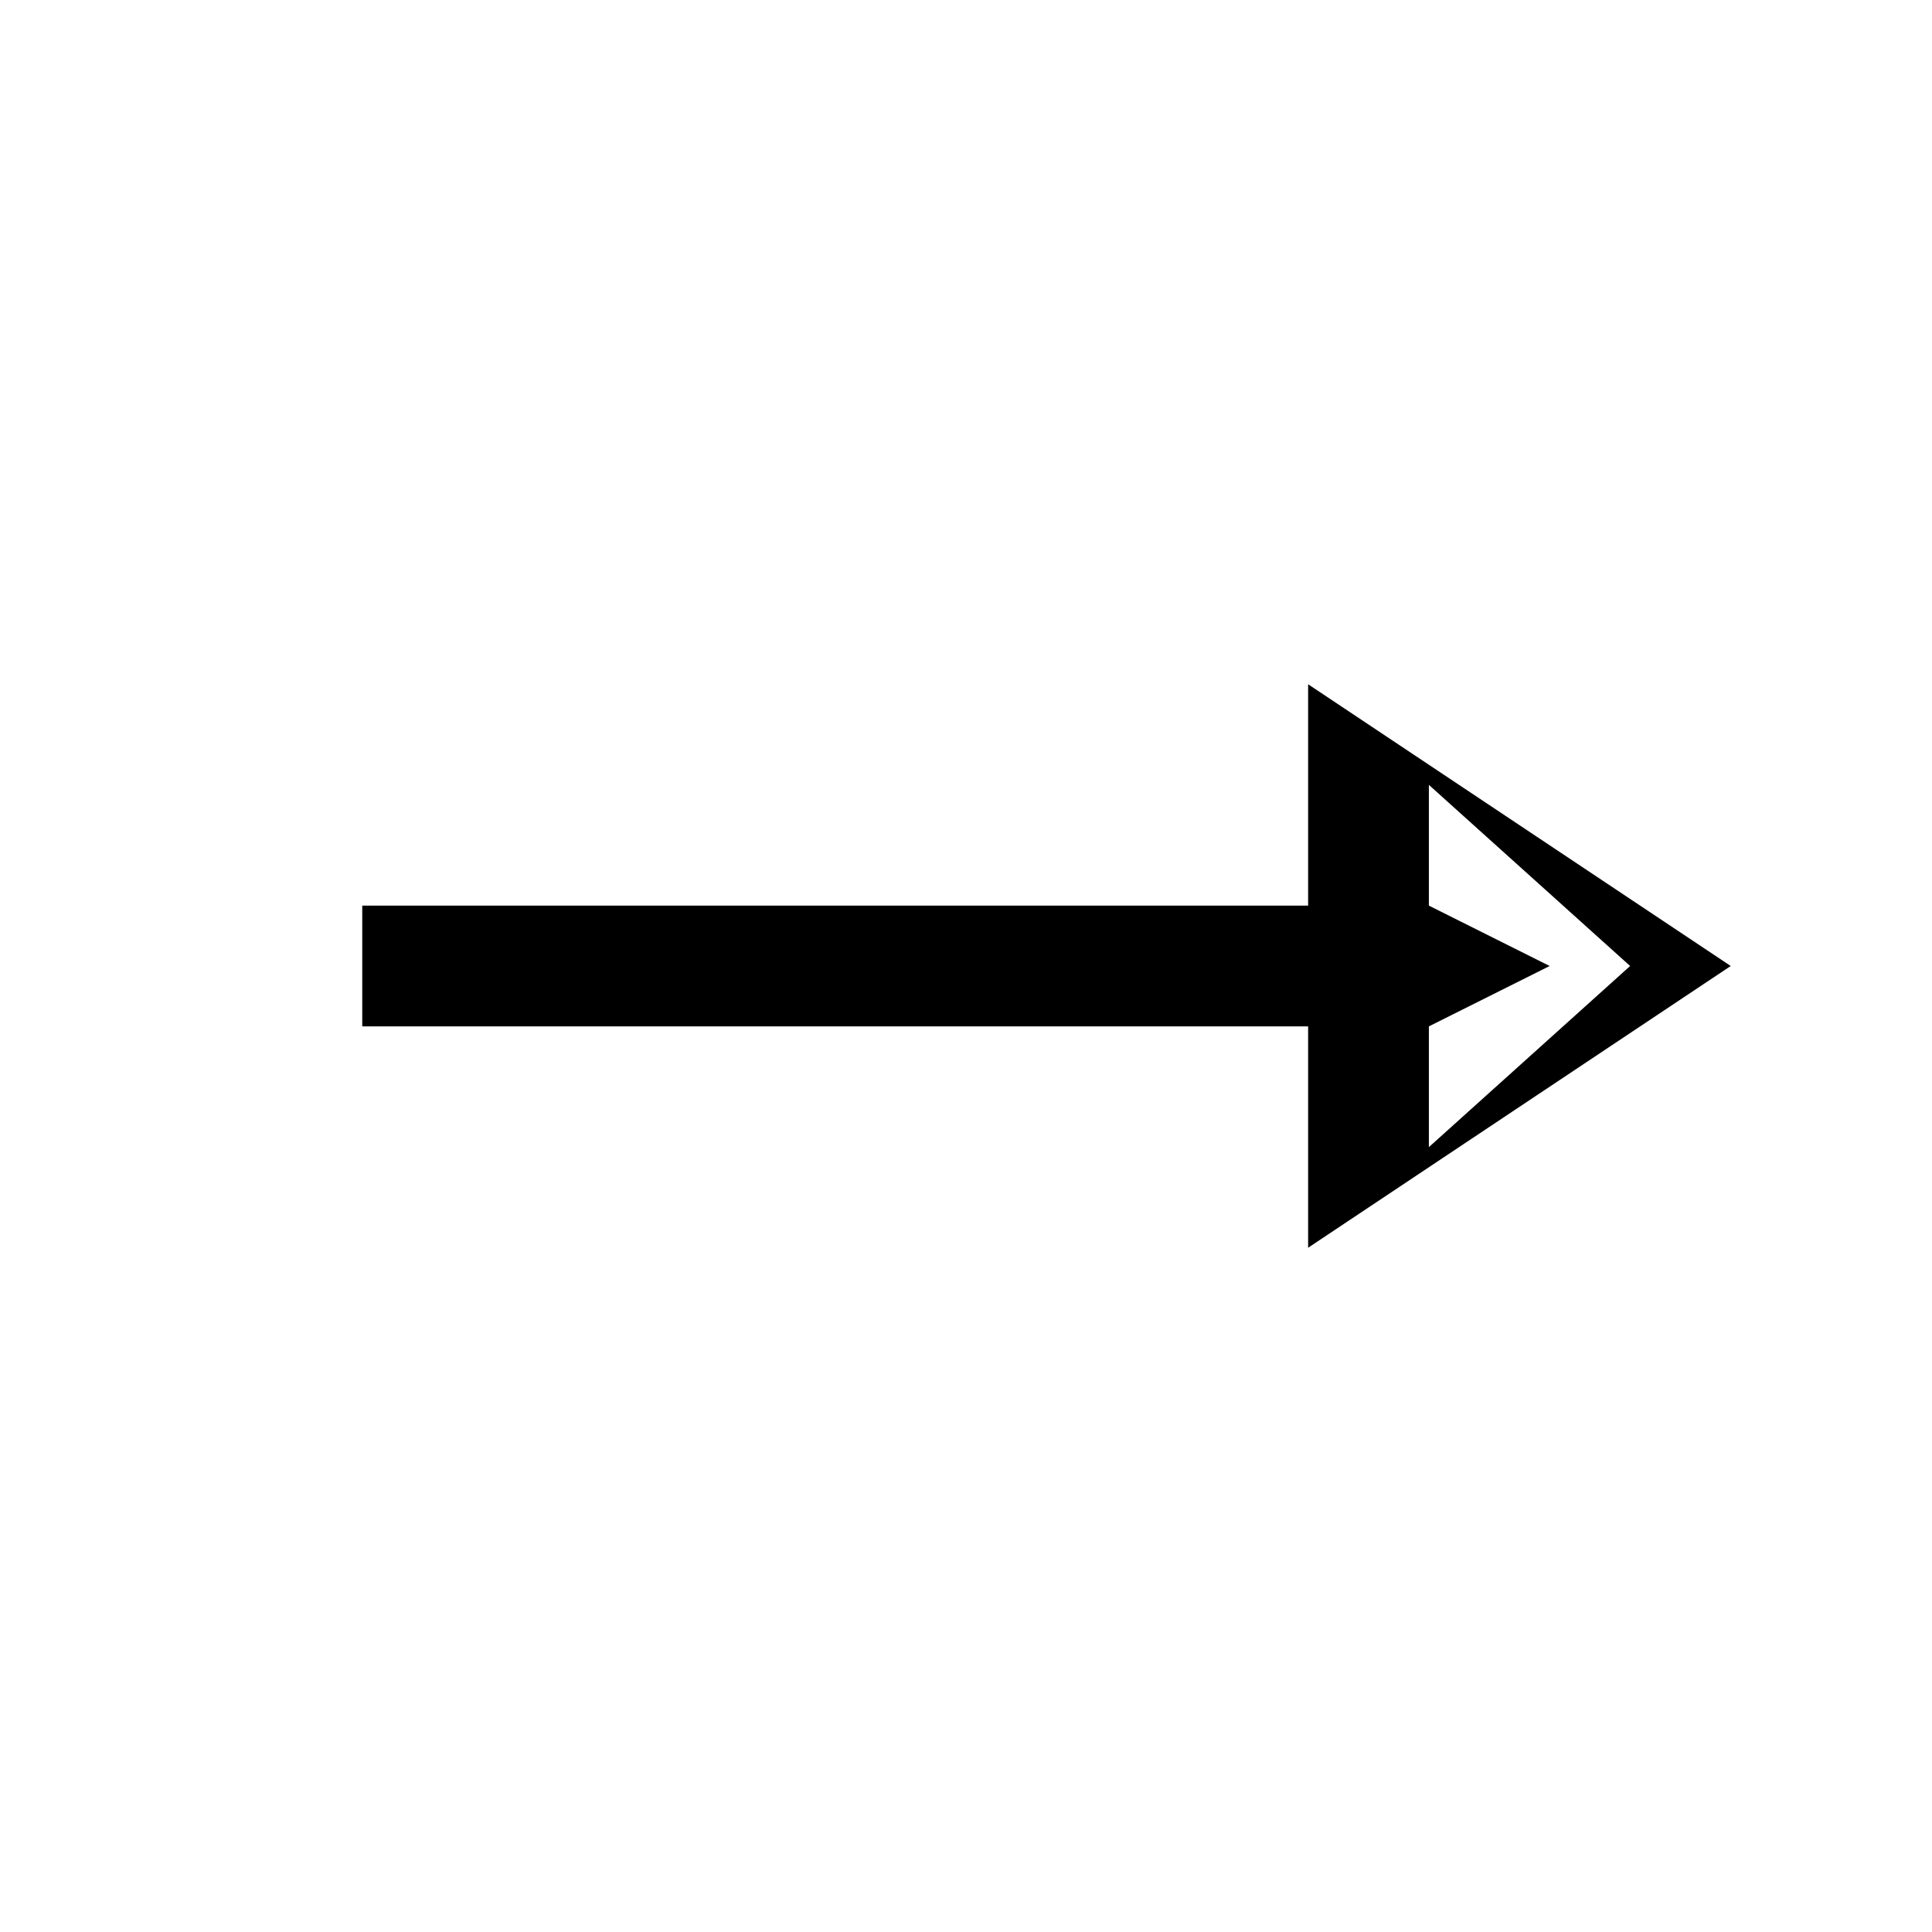
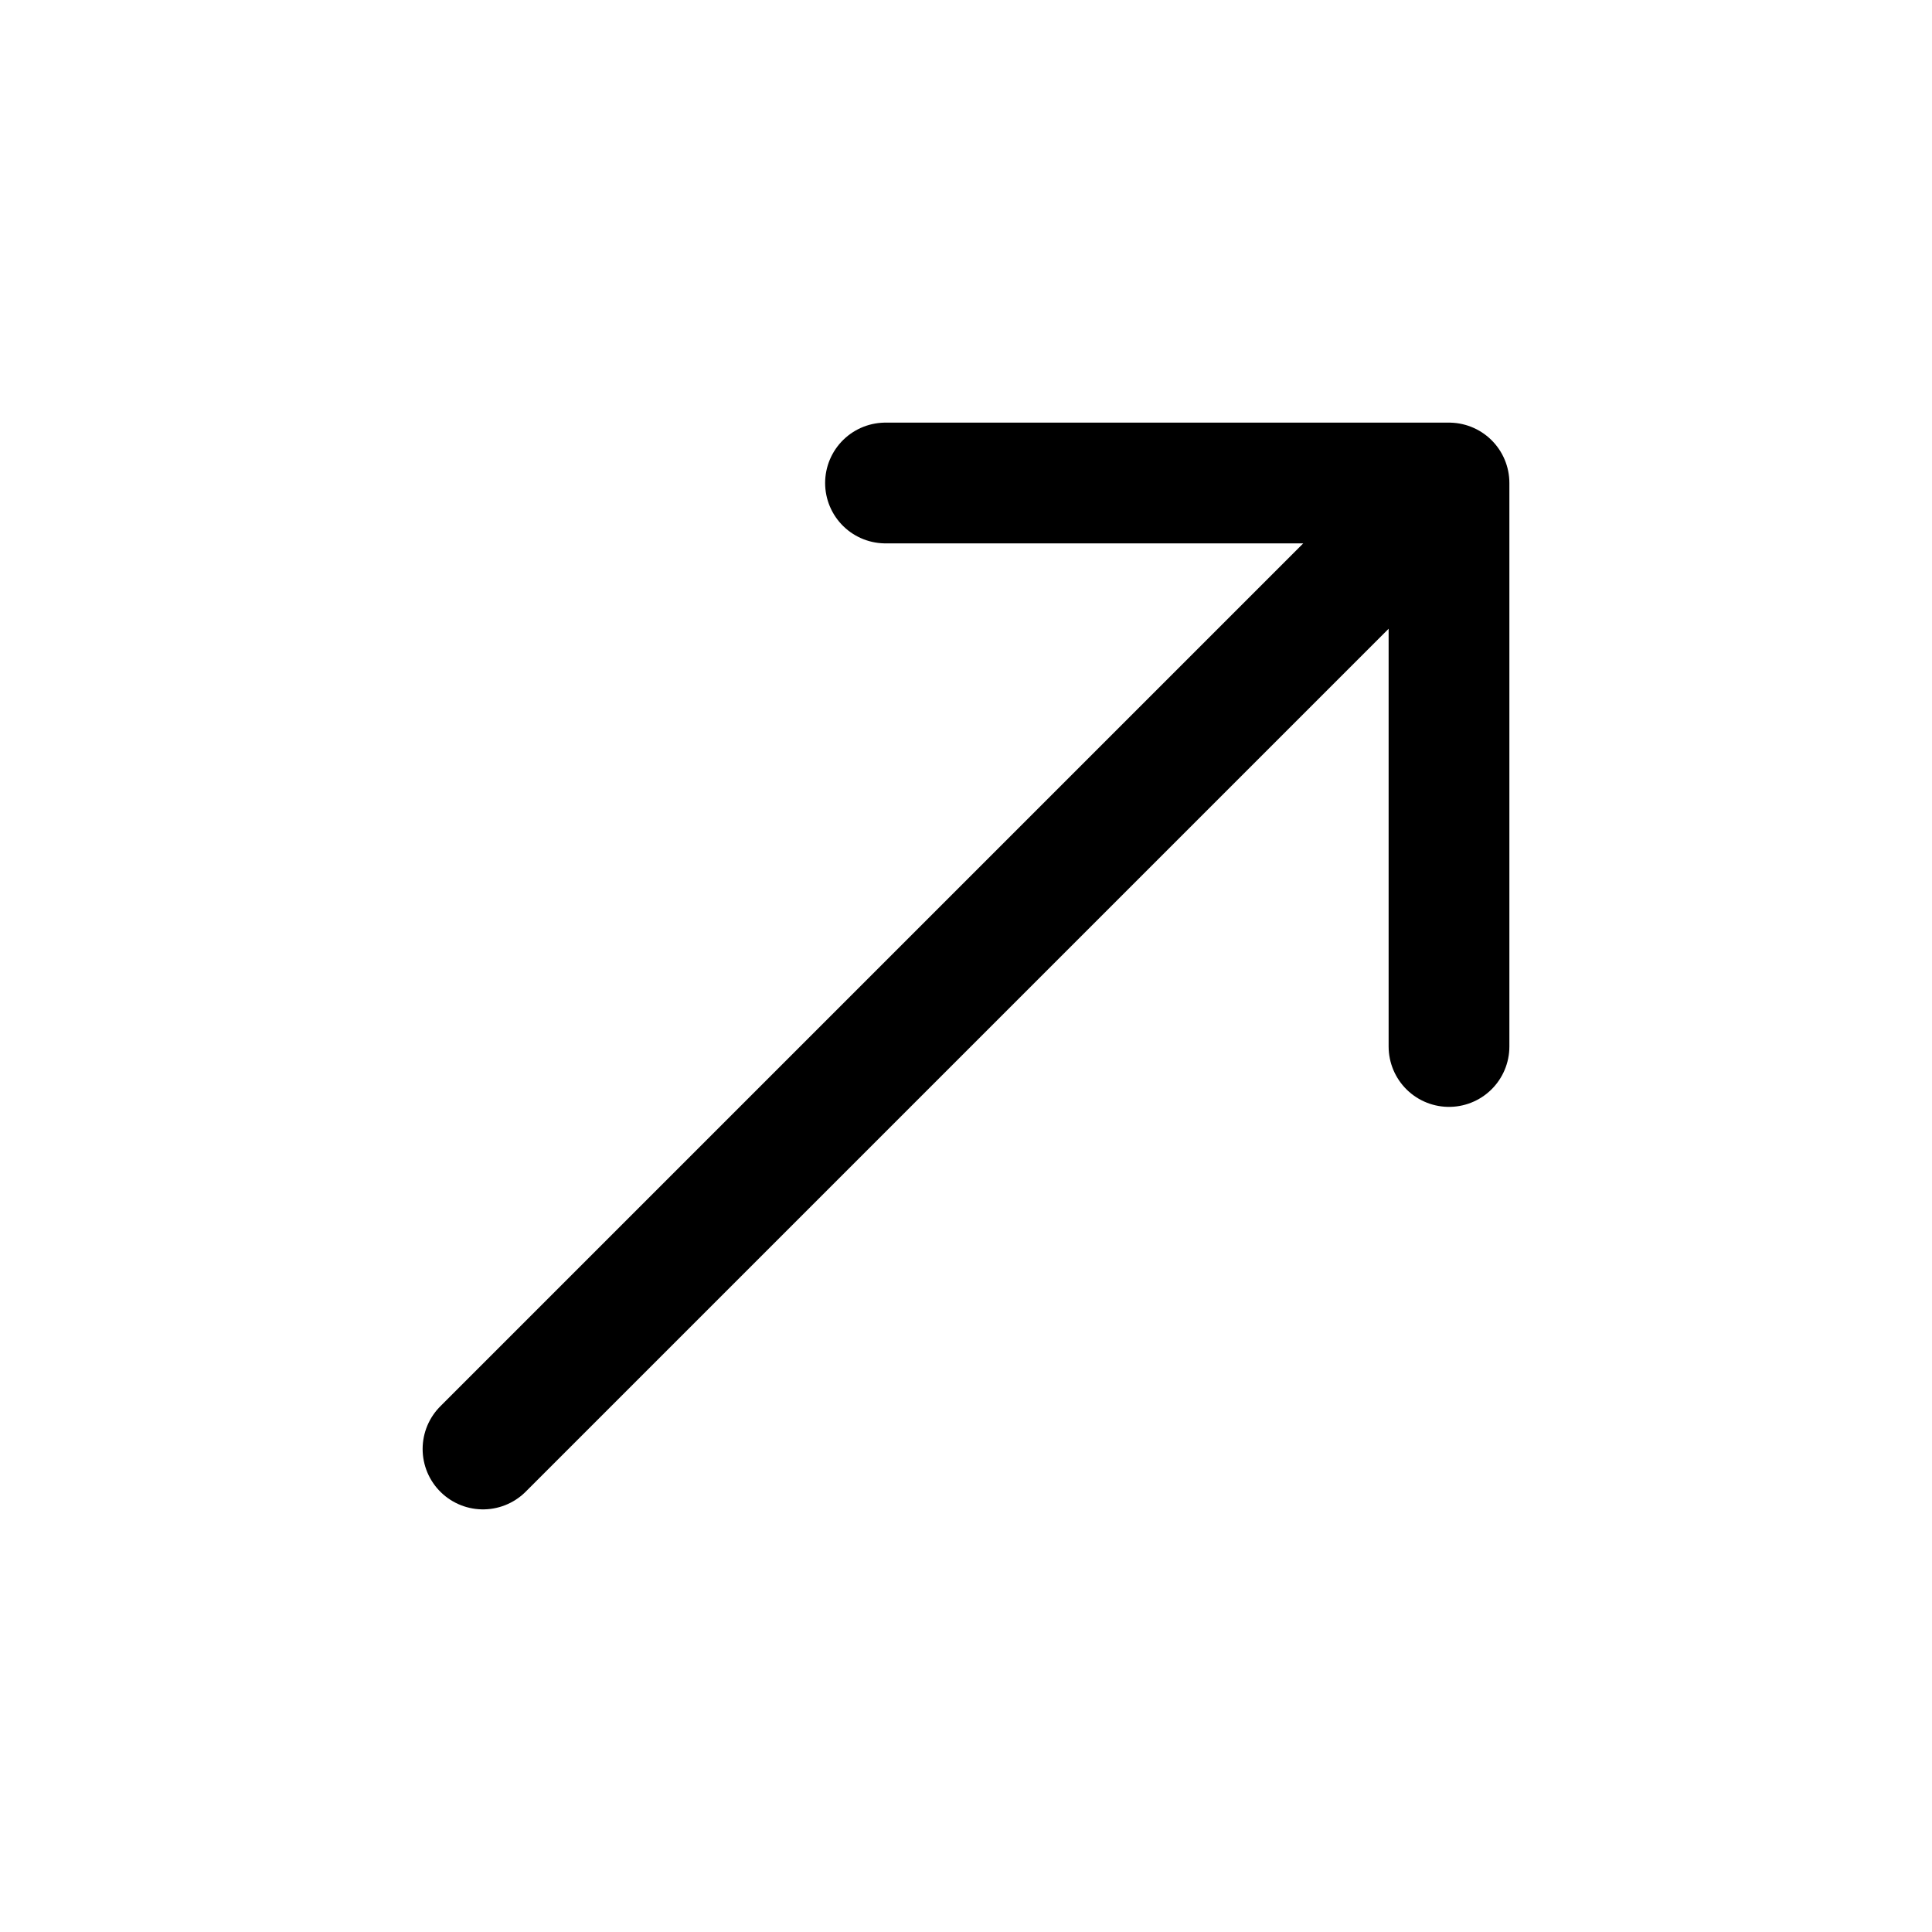
<svg xmlns="http://www.w3.org/2000/svg" width="24" height="24" viewBox="0 0 24 24" fill="none">
-   <path d="M4.5 12.75 L16.25 12.75 L16.25 15.5 L21.5 12 L16.25 8.5 L16.25 11.25 L4.5 11.25 L4.5 12.75 Z M17.75 9.75 L17.75 11.25 L19.25 12 L17.75 12.75 L17.75 14.25 L20.25 12 Z" fill="currentColor" fill-rule="evenodd" clip-rule="evenodd" />
+   <path d="M6 18 L18 6 M18 6 L18 13 M18 6 L11 6" stroke="currentColor" stroke-width="1.5" stroke-linecap="round" stroke-linejoin="round" />
</svg>
